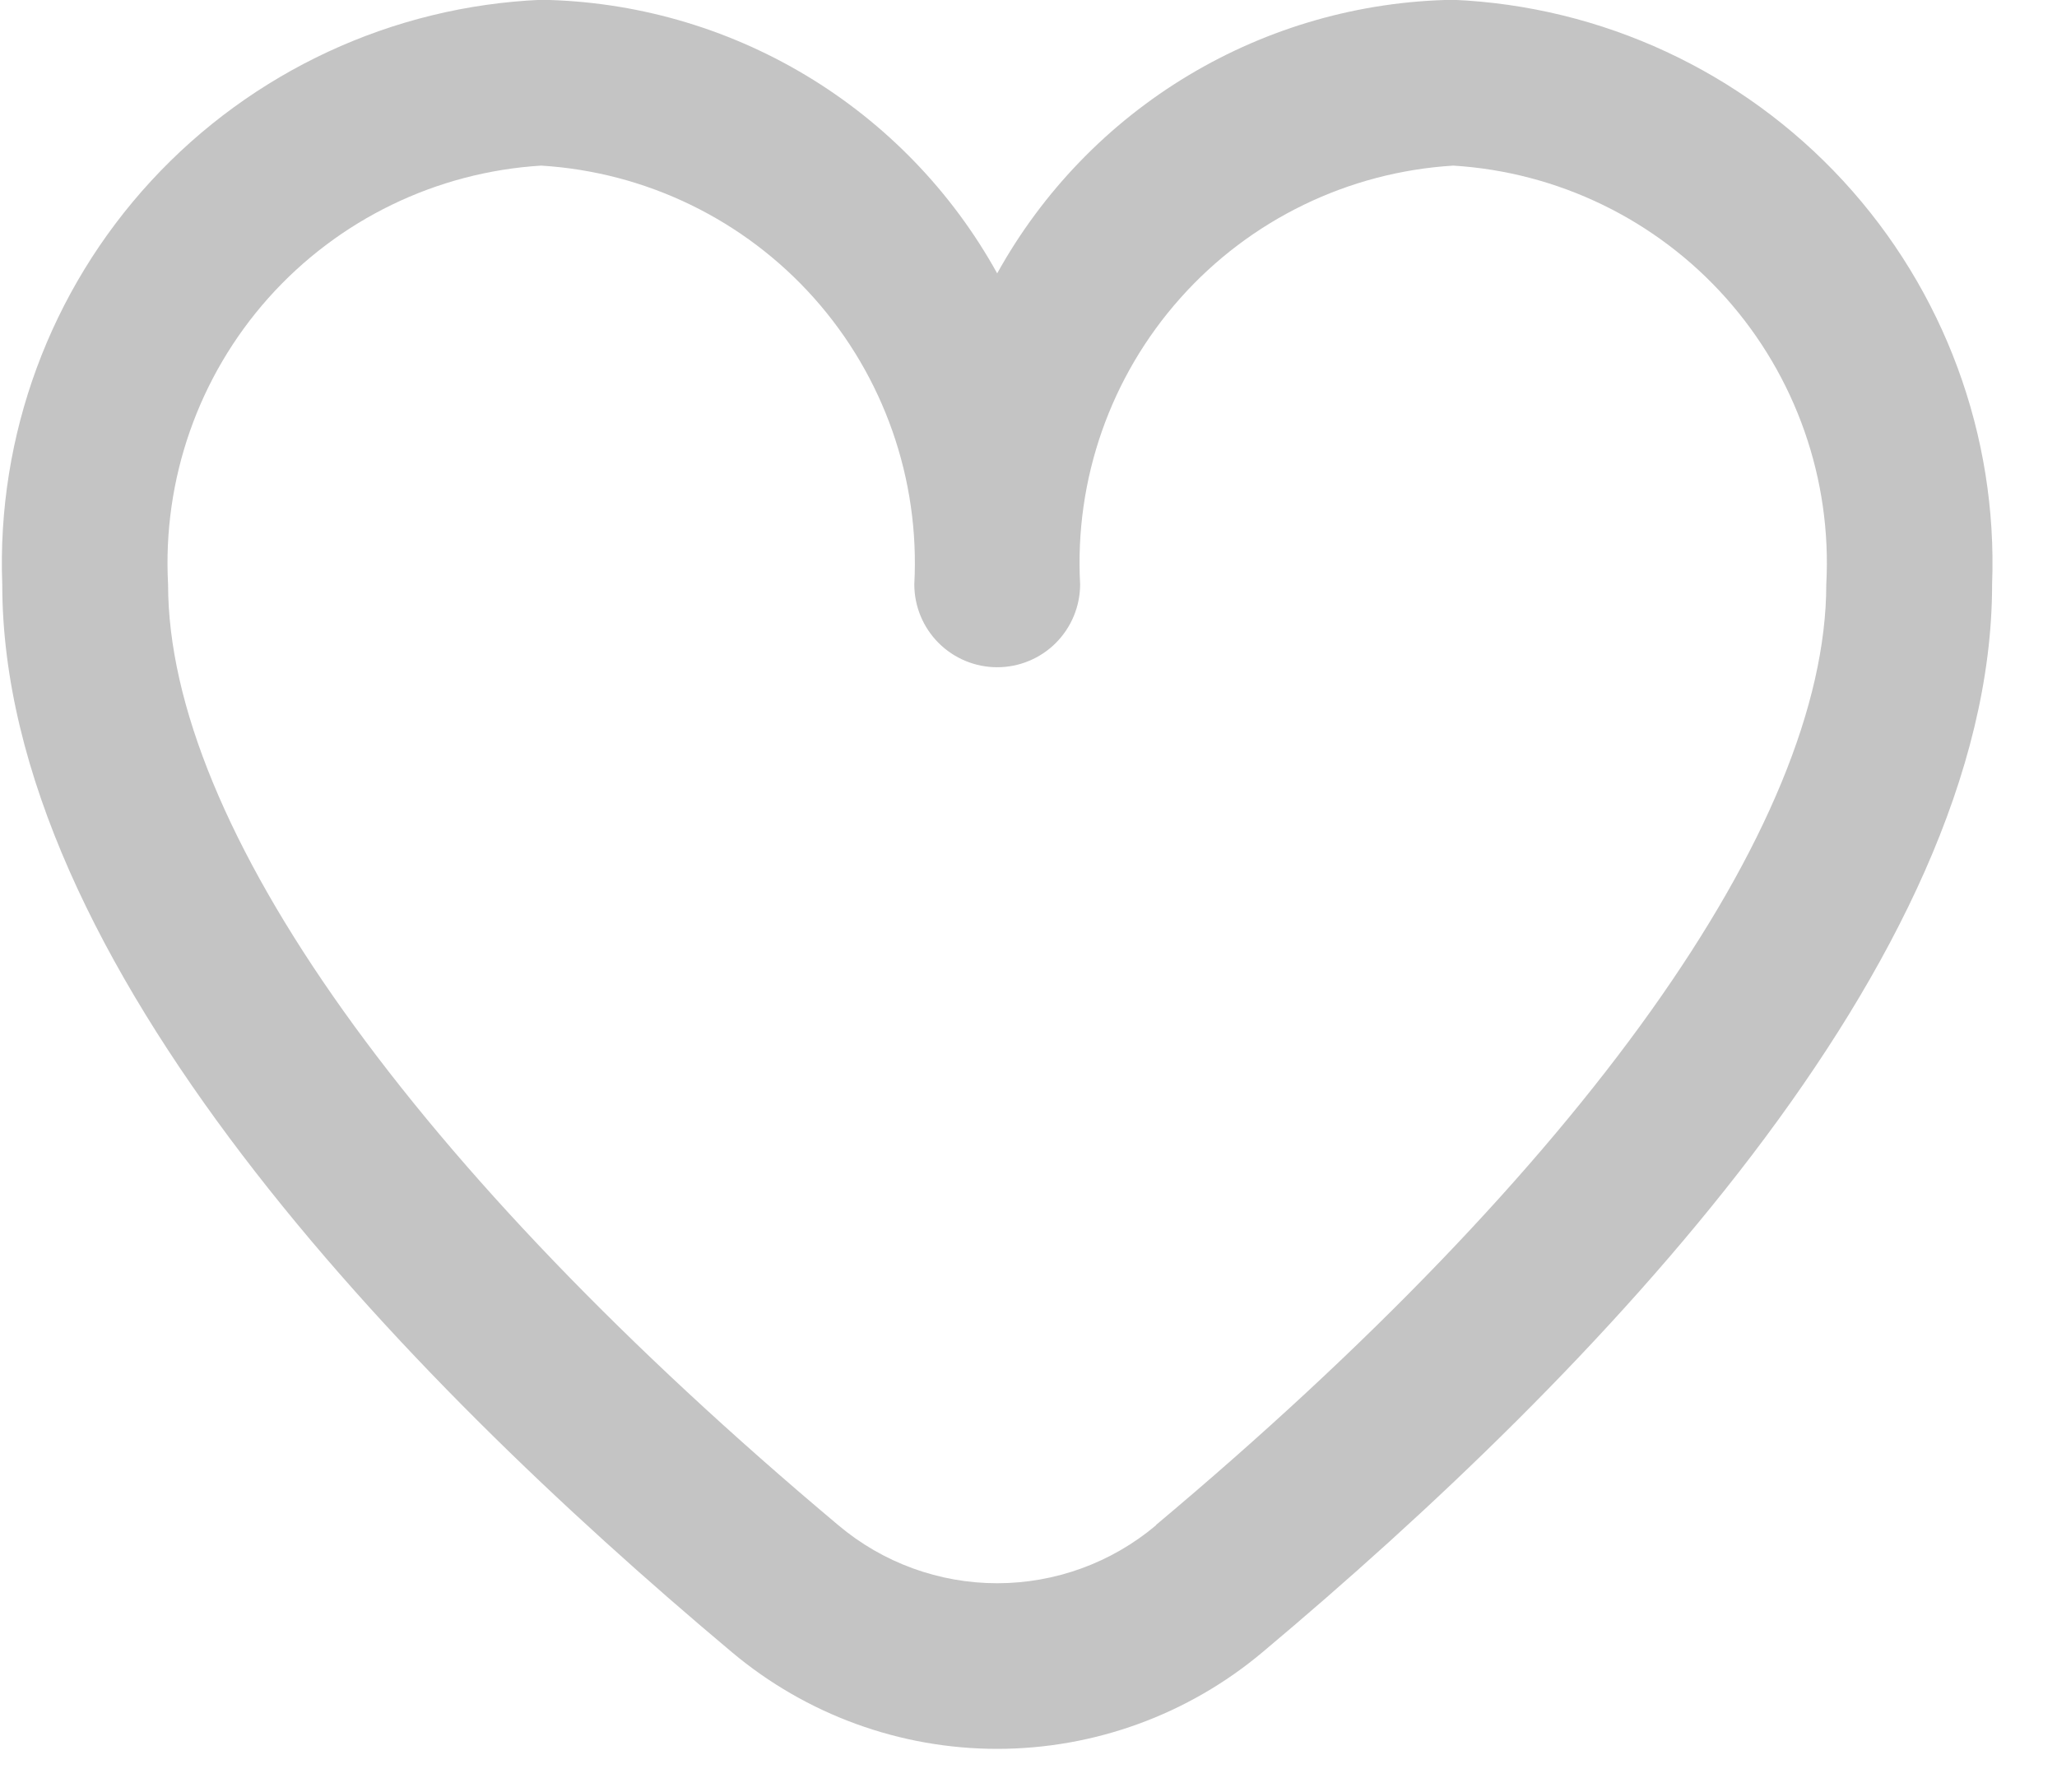
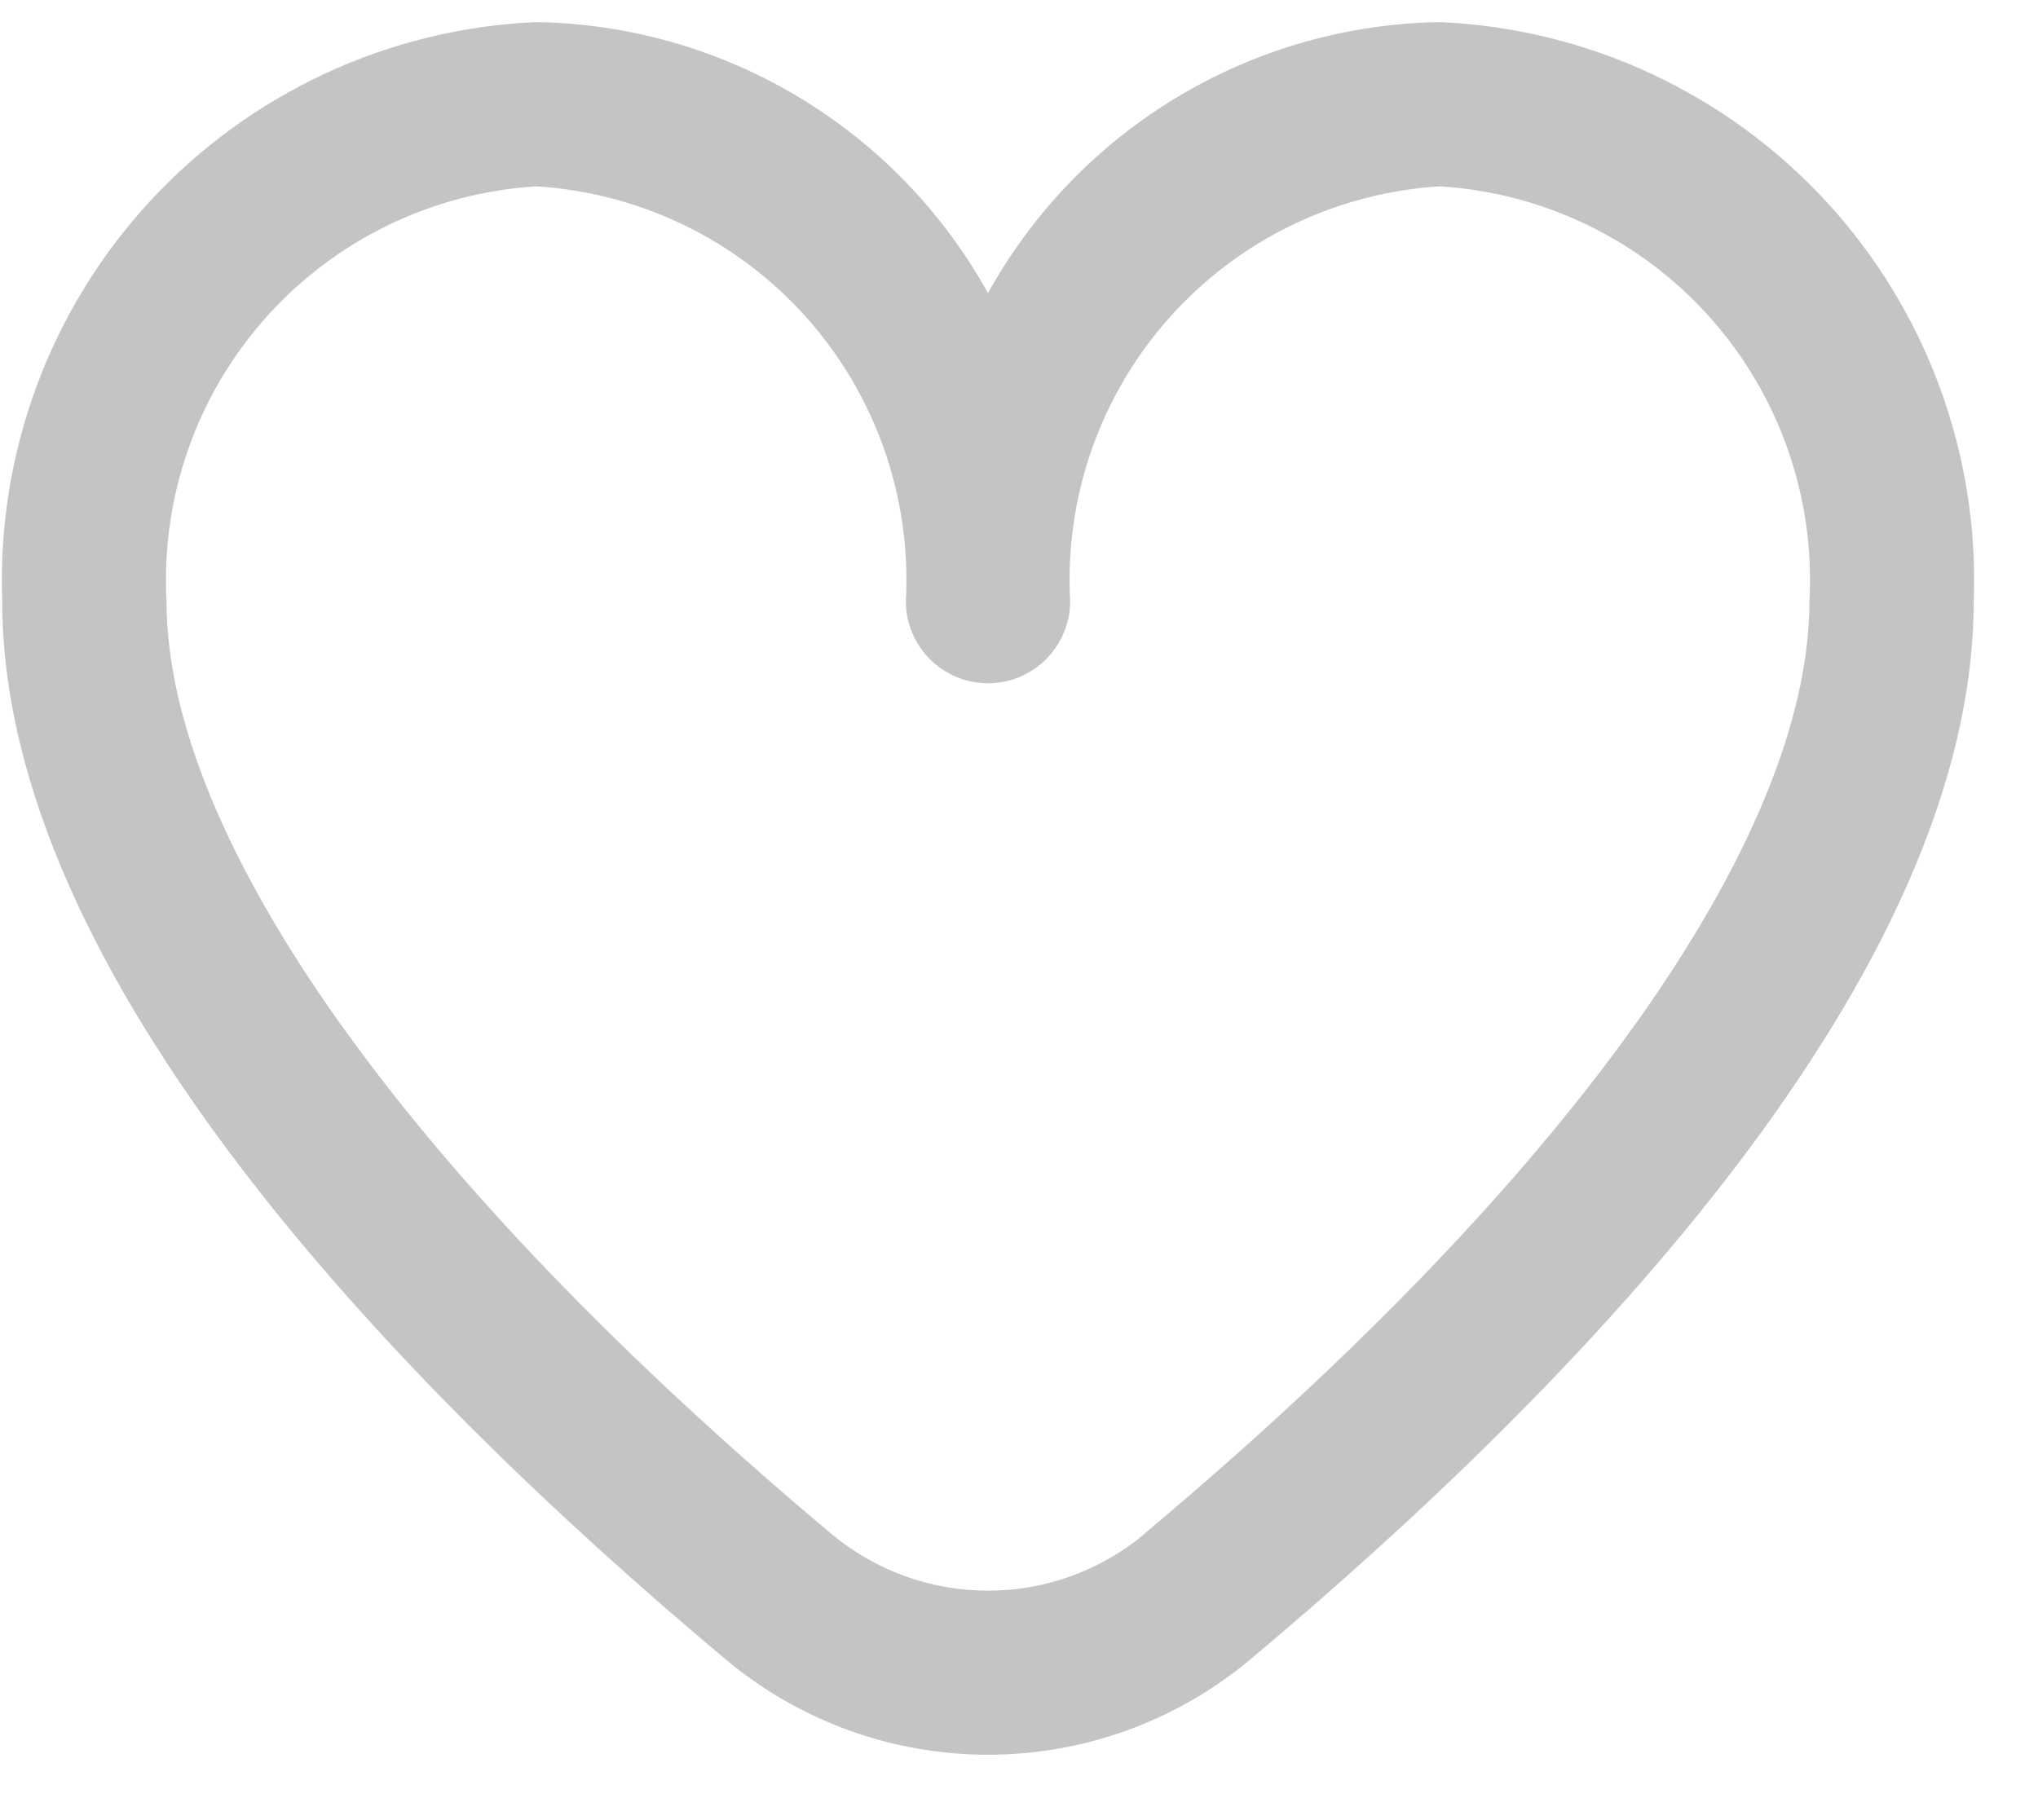
- <svg xmlns="http://www.w3.org/2000/svg" width="31" height="27" viewBox="0 0 31 27" fill="none">
+ <svg xmlns="http://www.w3.org/2000/svg" width="28" height="25" viewBox="0 0 31 27" fill="none">
  <path d="M21.901 -0.003C20.494 0.019 19.117 0.412 17.91 1.136C16.704 1.86 15.71 2.889 15.028 4.12C14.347 2.889 13.353 1.86 12.146 1.136C10.939 0.412 9.563 0.019 8.156 -0.003C5.913 0.094 3.8 1.076 2.278 2.726C0.756 4.377 -0.05 6.563 0.034 8.806C0.034 14.488 6.014 20.693 11.03 24.9C12.15 25.841 13.566 26.357 15.028 26.357C16.491 26.357 17.907 25.841 19.027 24.9C24.042 20.693 30.022 14.488 30.022 8.806C30.107 6.563 29.3 4.377 27.778 2.726C26.257 1.076 24.143 0.094 21.901 -0.003ZM17.421 22.988C16.751 23.552 15.904 23.861 15.028 23.861C14.153 23.861 13.305 23.552 12.636 22.988C6.216 17.601 2.533 12.433 2.533 8.806C2.448 7.225 2.991 5.674 4.044 4.492C5.098 3.31 6.576 2.593 8.156 2.496C9.736 2.593 11.214 3.31 12.268 4.492C13.321 5.674 13.864 7.225 13.779 8.806C13.779 9.137 13.91 9.455 14.145 9.69C14.379 9.924 14.697 10.056 15.028 10.056C15.36 10.056 15.678 9.924 15.912 9.69C16.146 9.455 16.278 9.137 16.278 8.806C16.192 7.225 16.735 5.674 17.789 4.492C18.842 3.31 20.32 2.593 21.901 2.496C23.481 2.593 24.959 3.31 26.012 4.492C27.065 5.674 27.609 7.225 27.523 8.806C27.523 12.433 23.841 17.601 17.421 22.983V22.988Z" fill="#C4C4C4" />
</svg>
